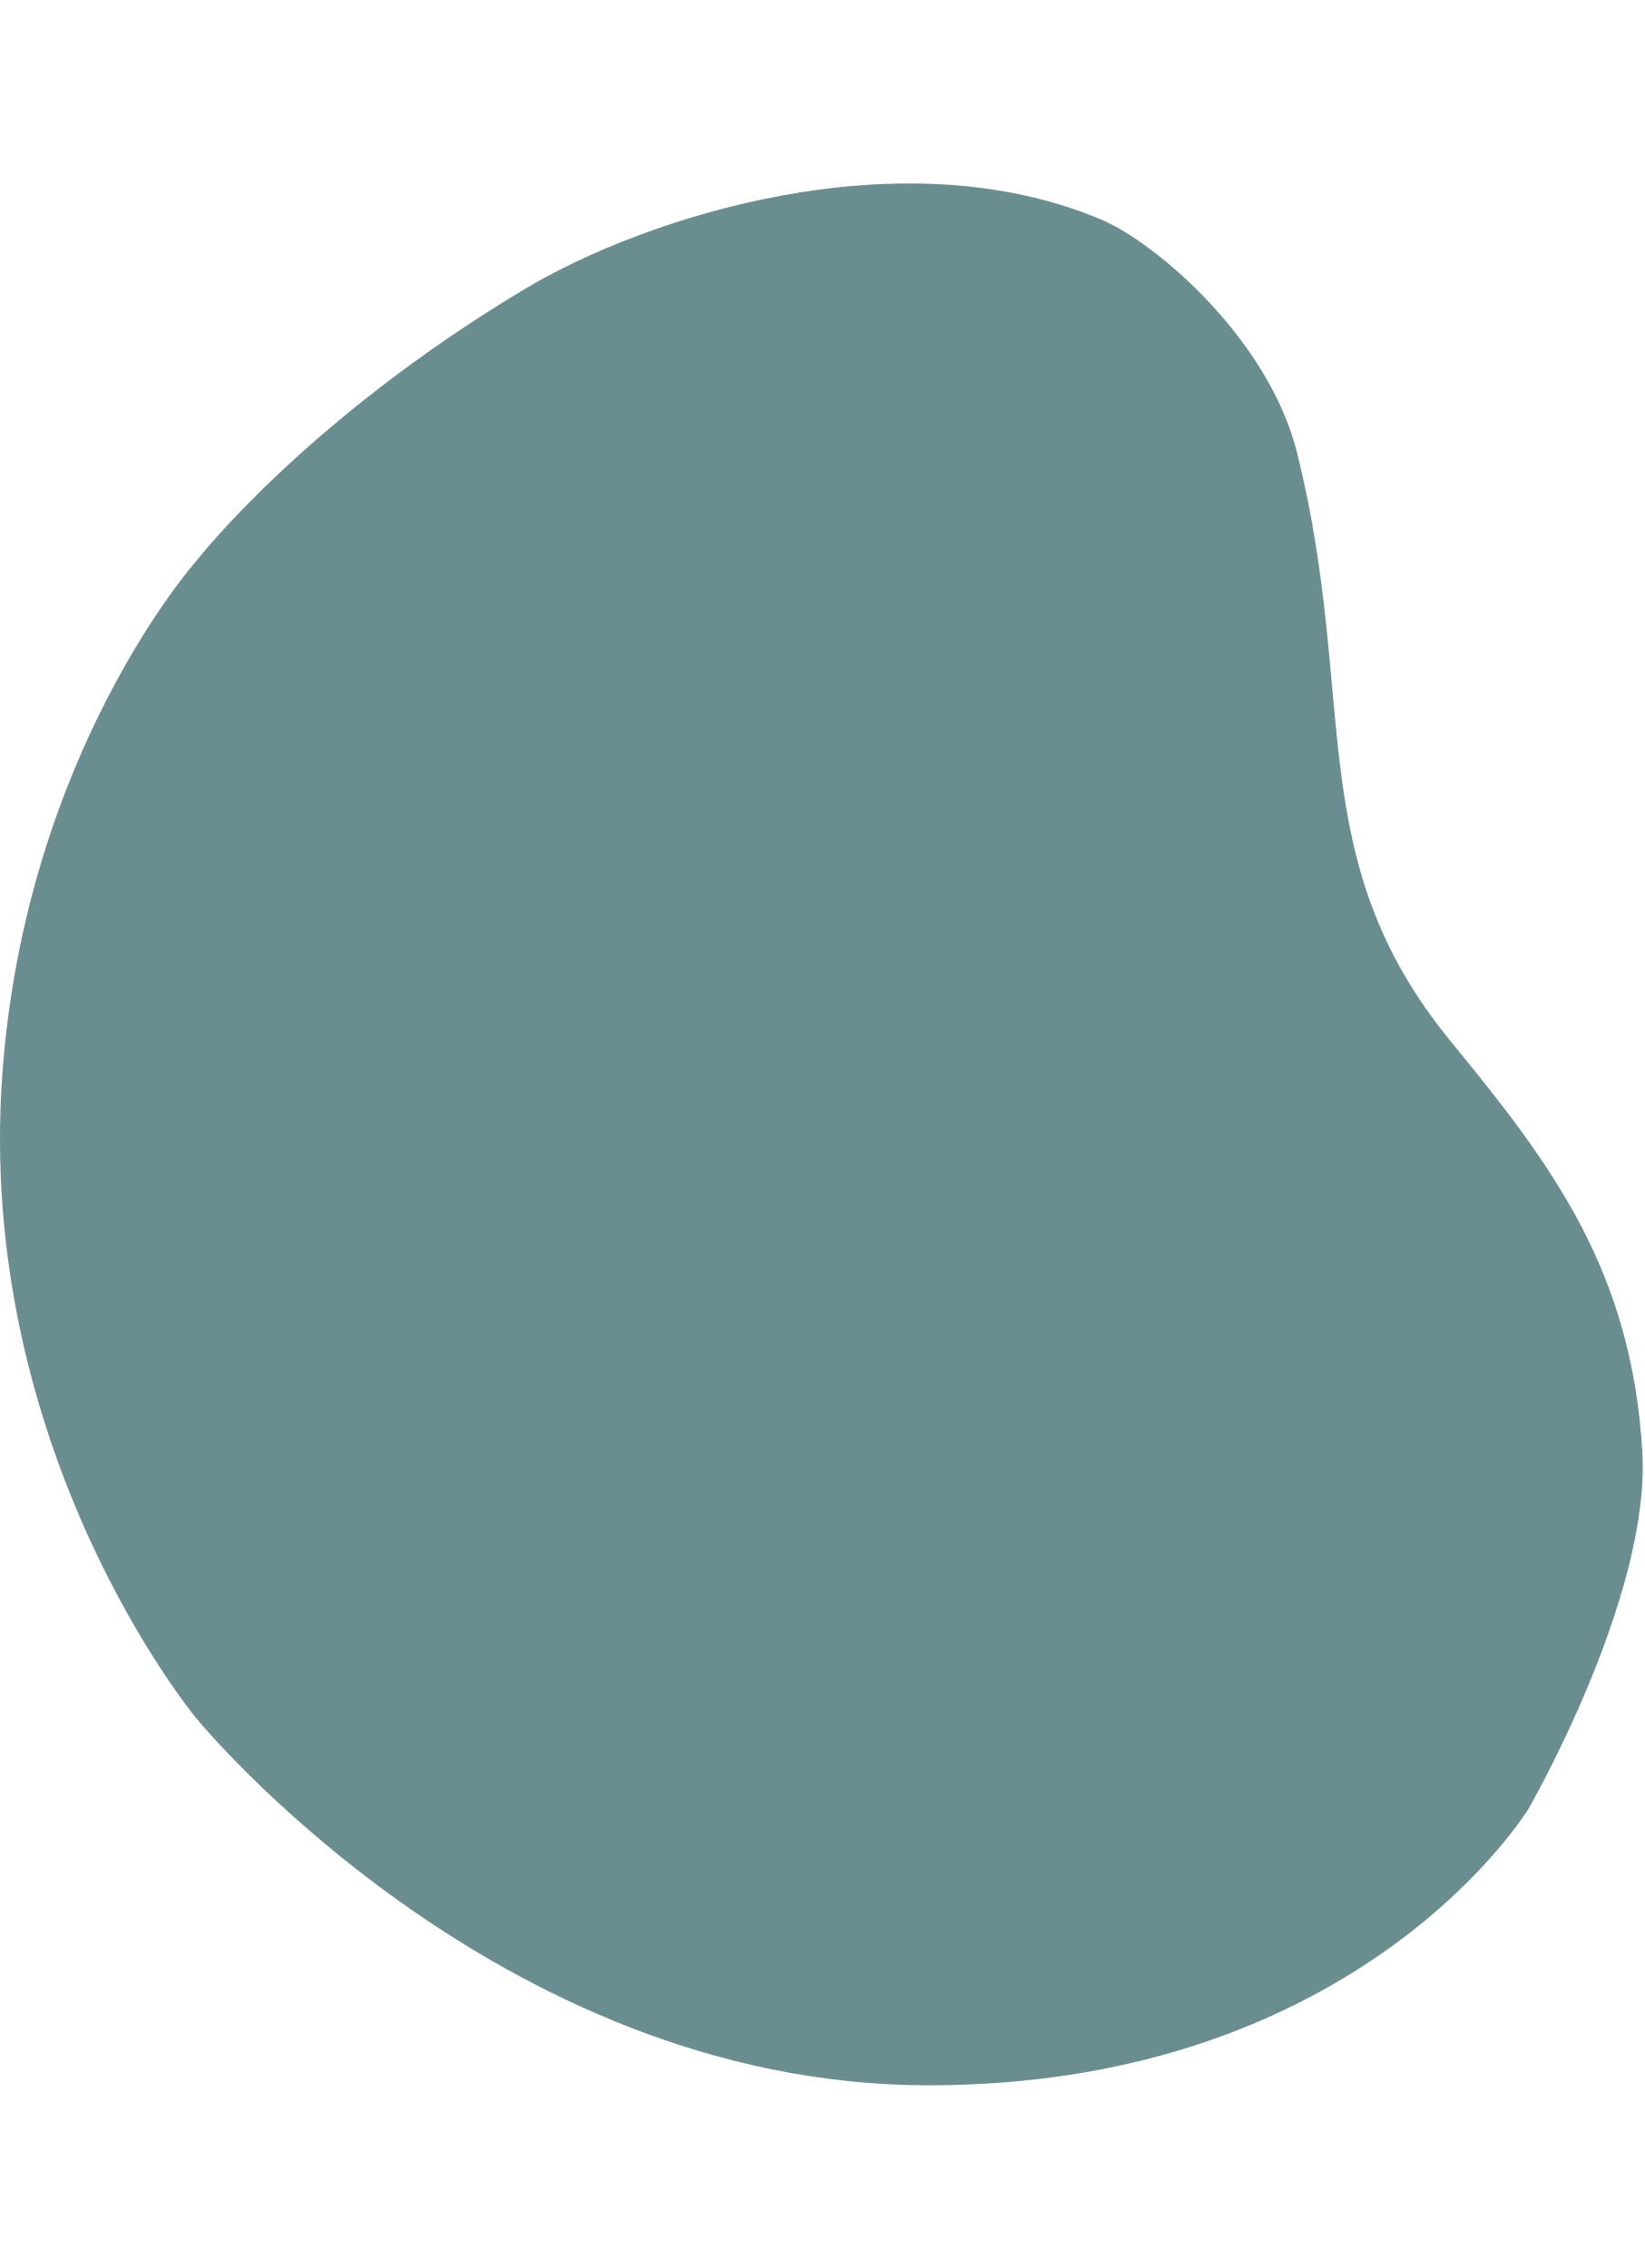
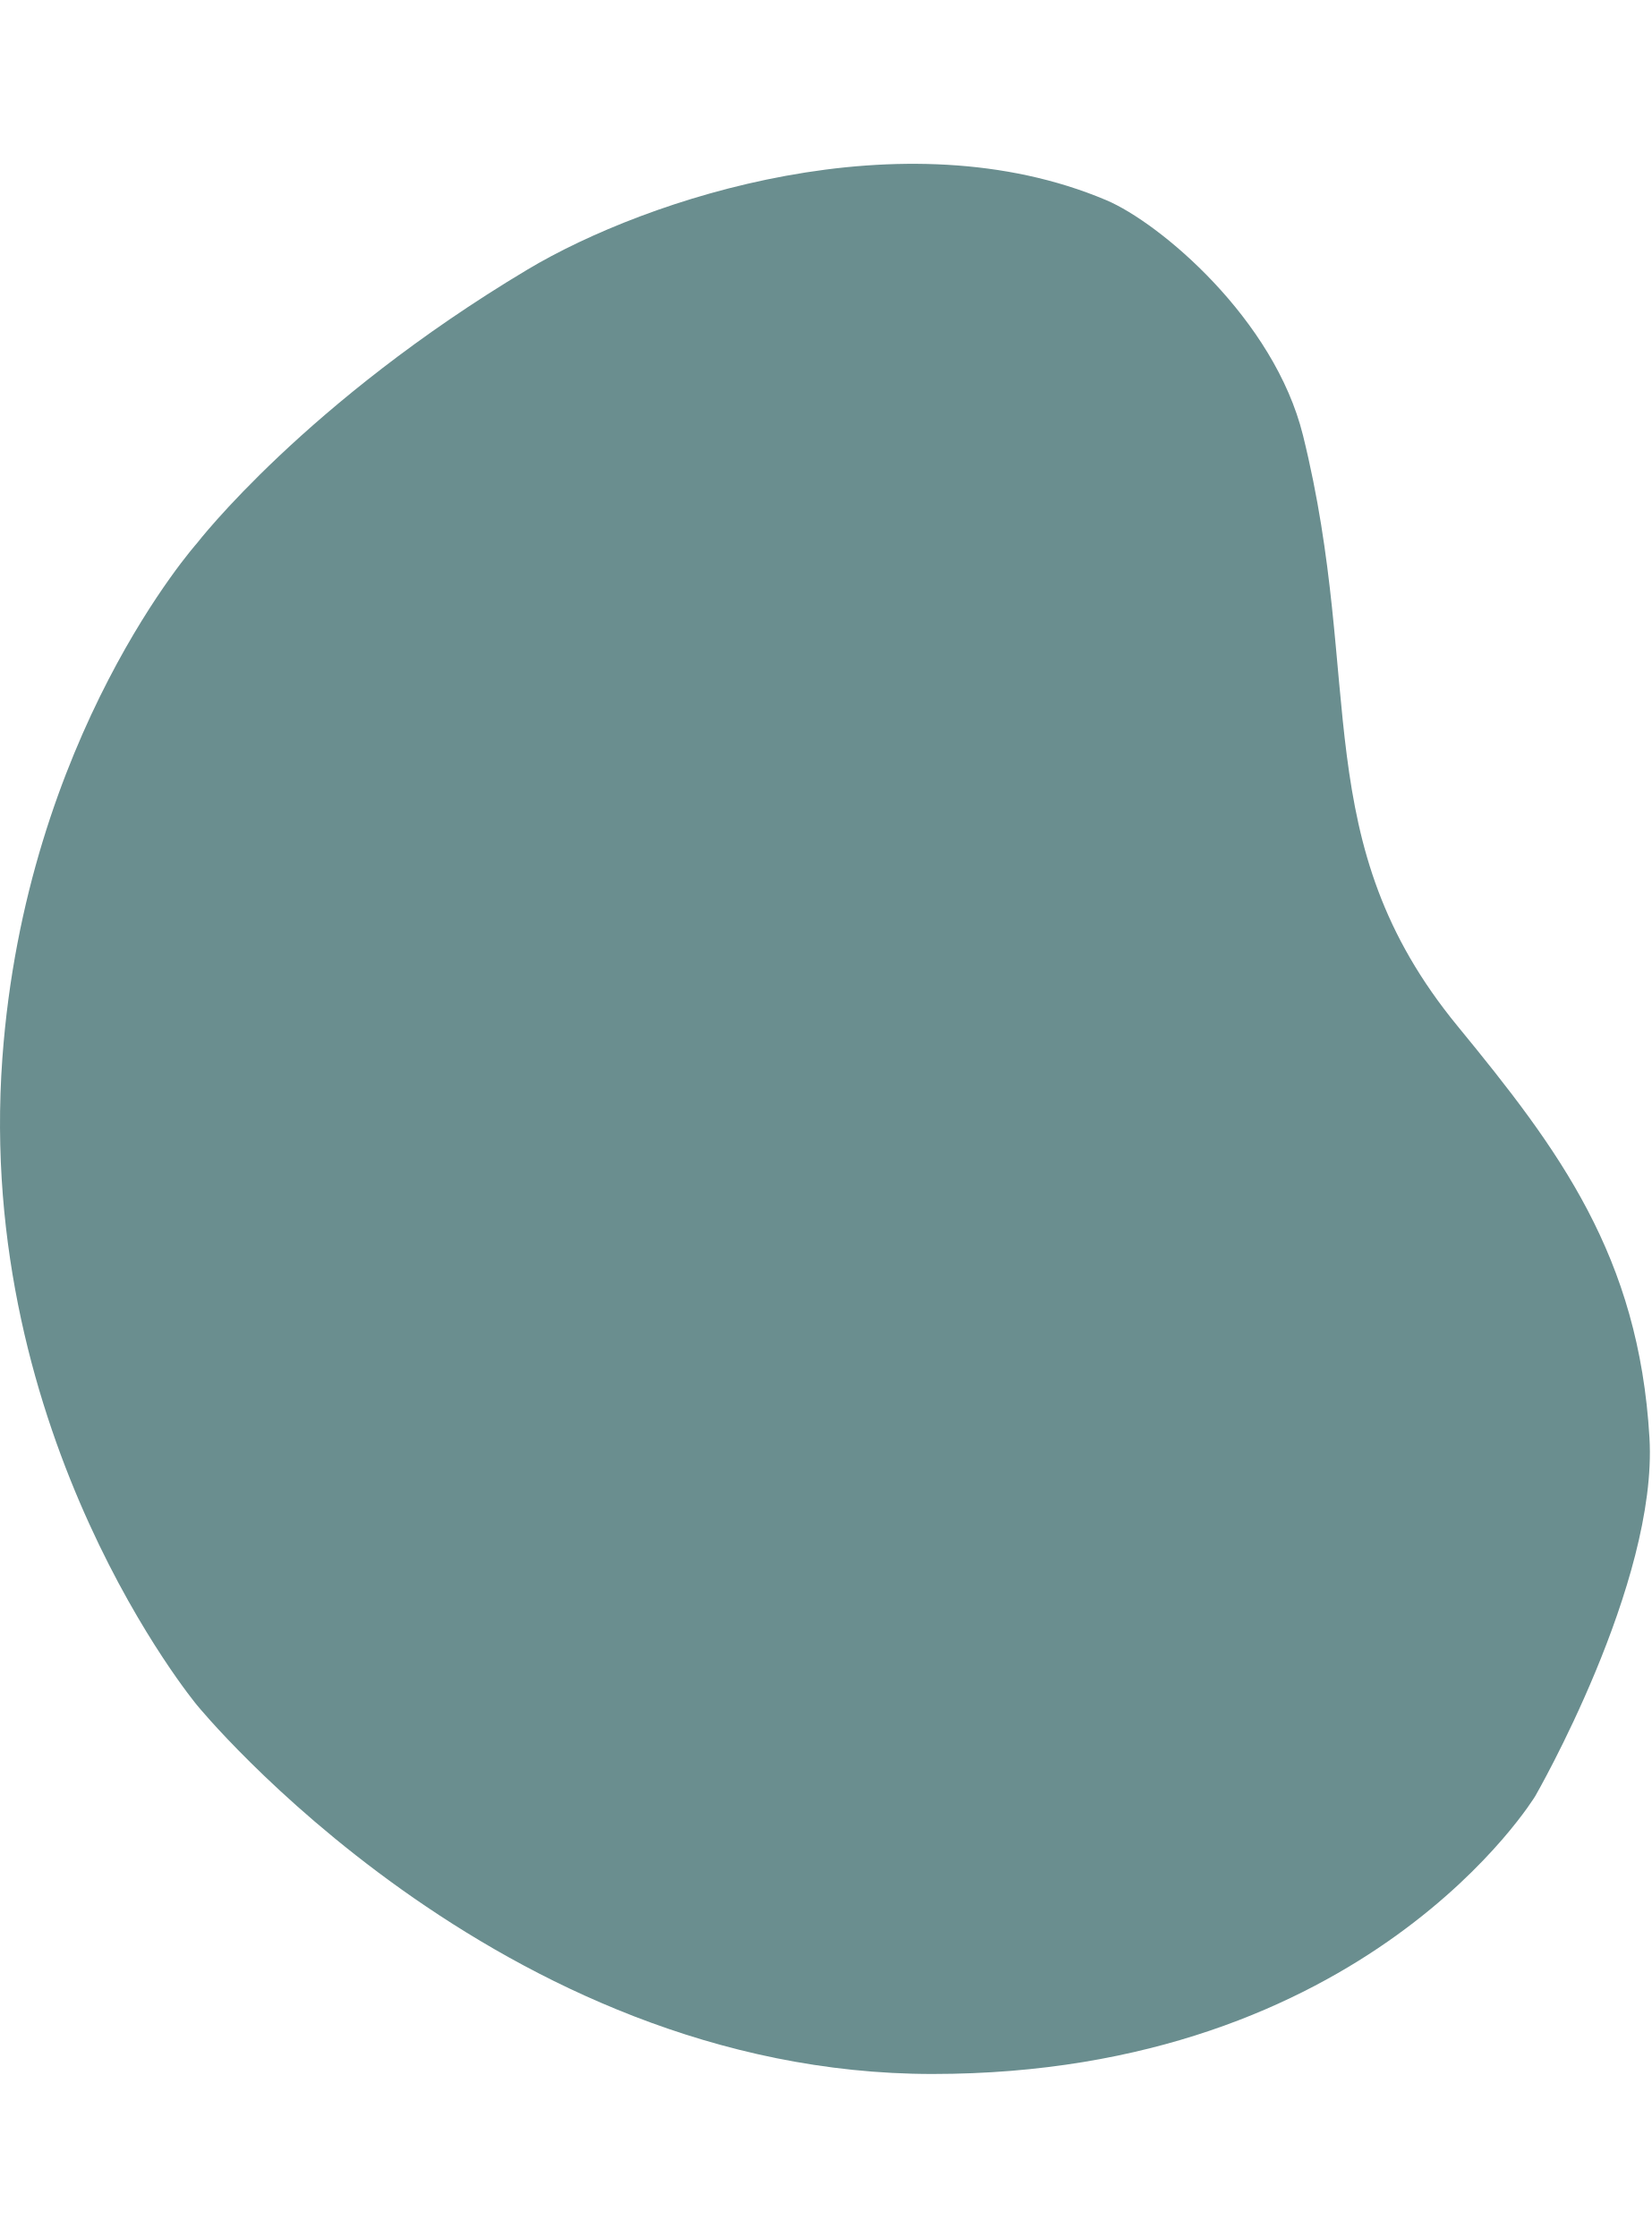
- <svg xmlns="http://www.w3.org/2000/svg" width="356" height="491" viewBox="0 0 856 991" fill="none">
+ <svg xmlns="http://www.w3.org/2000/svg" width="395" height="535" viewBox="0 0 856 991" fill="none">
  <path d="M675.231 141.429C707.222 270.799 677.034 352.153 755.338 447.612C808.046 511.866 849.257 566.76 854.781 660.97C859.201 736.338 795.616 846.642 795.616 846.642C795.616 846.642 708.603 990.706 483.251 990.706C257.899 990.706 102.053 799.514 102.053 799.514C102.053 799.514 -13.058 660.97 1.229 464.237C13.383 296.876 102.053 197.371 102.053 197.371C102.053 197.371 158.404 124.249 273.316 55.532C335.692 18.23 468.283 -24.802 573.25 19.532C600.873 31.199 660.287 80.994 675.231 141.429Z" fill="#6A8E8F" />
</svg>
